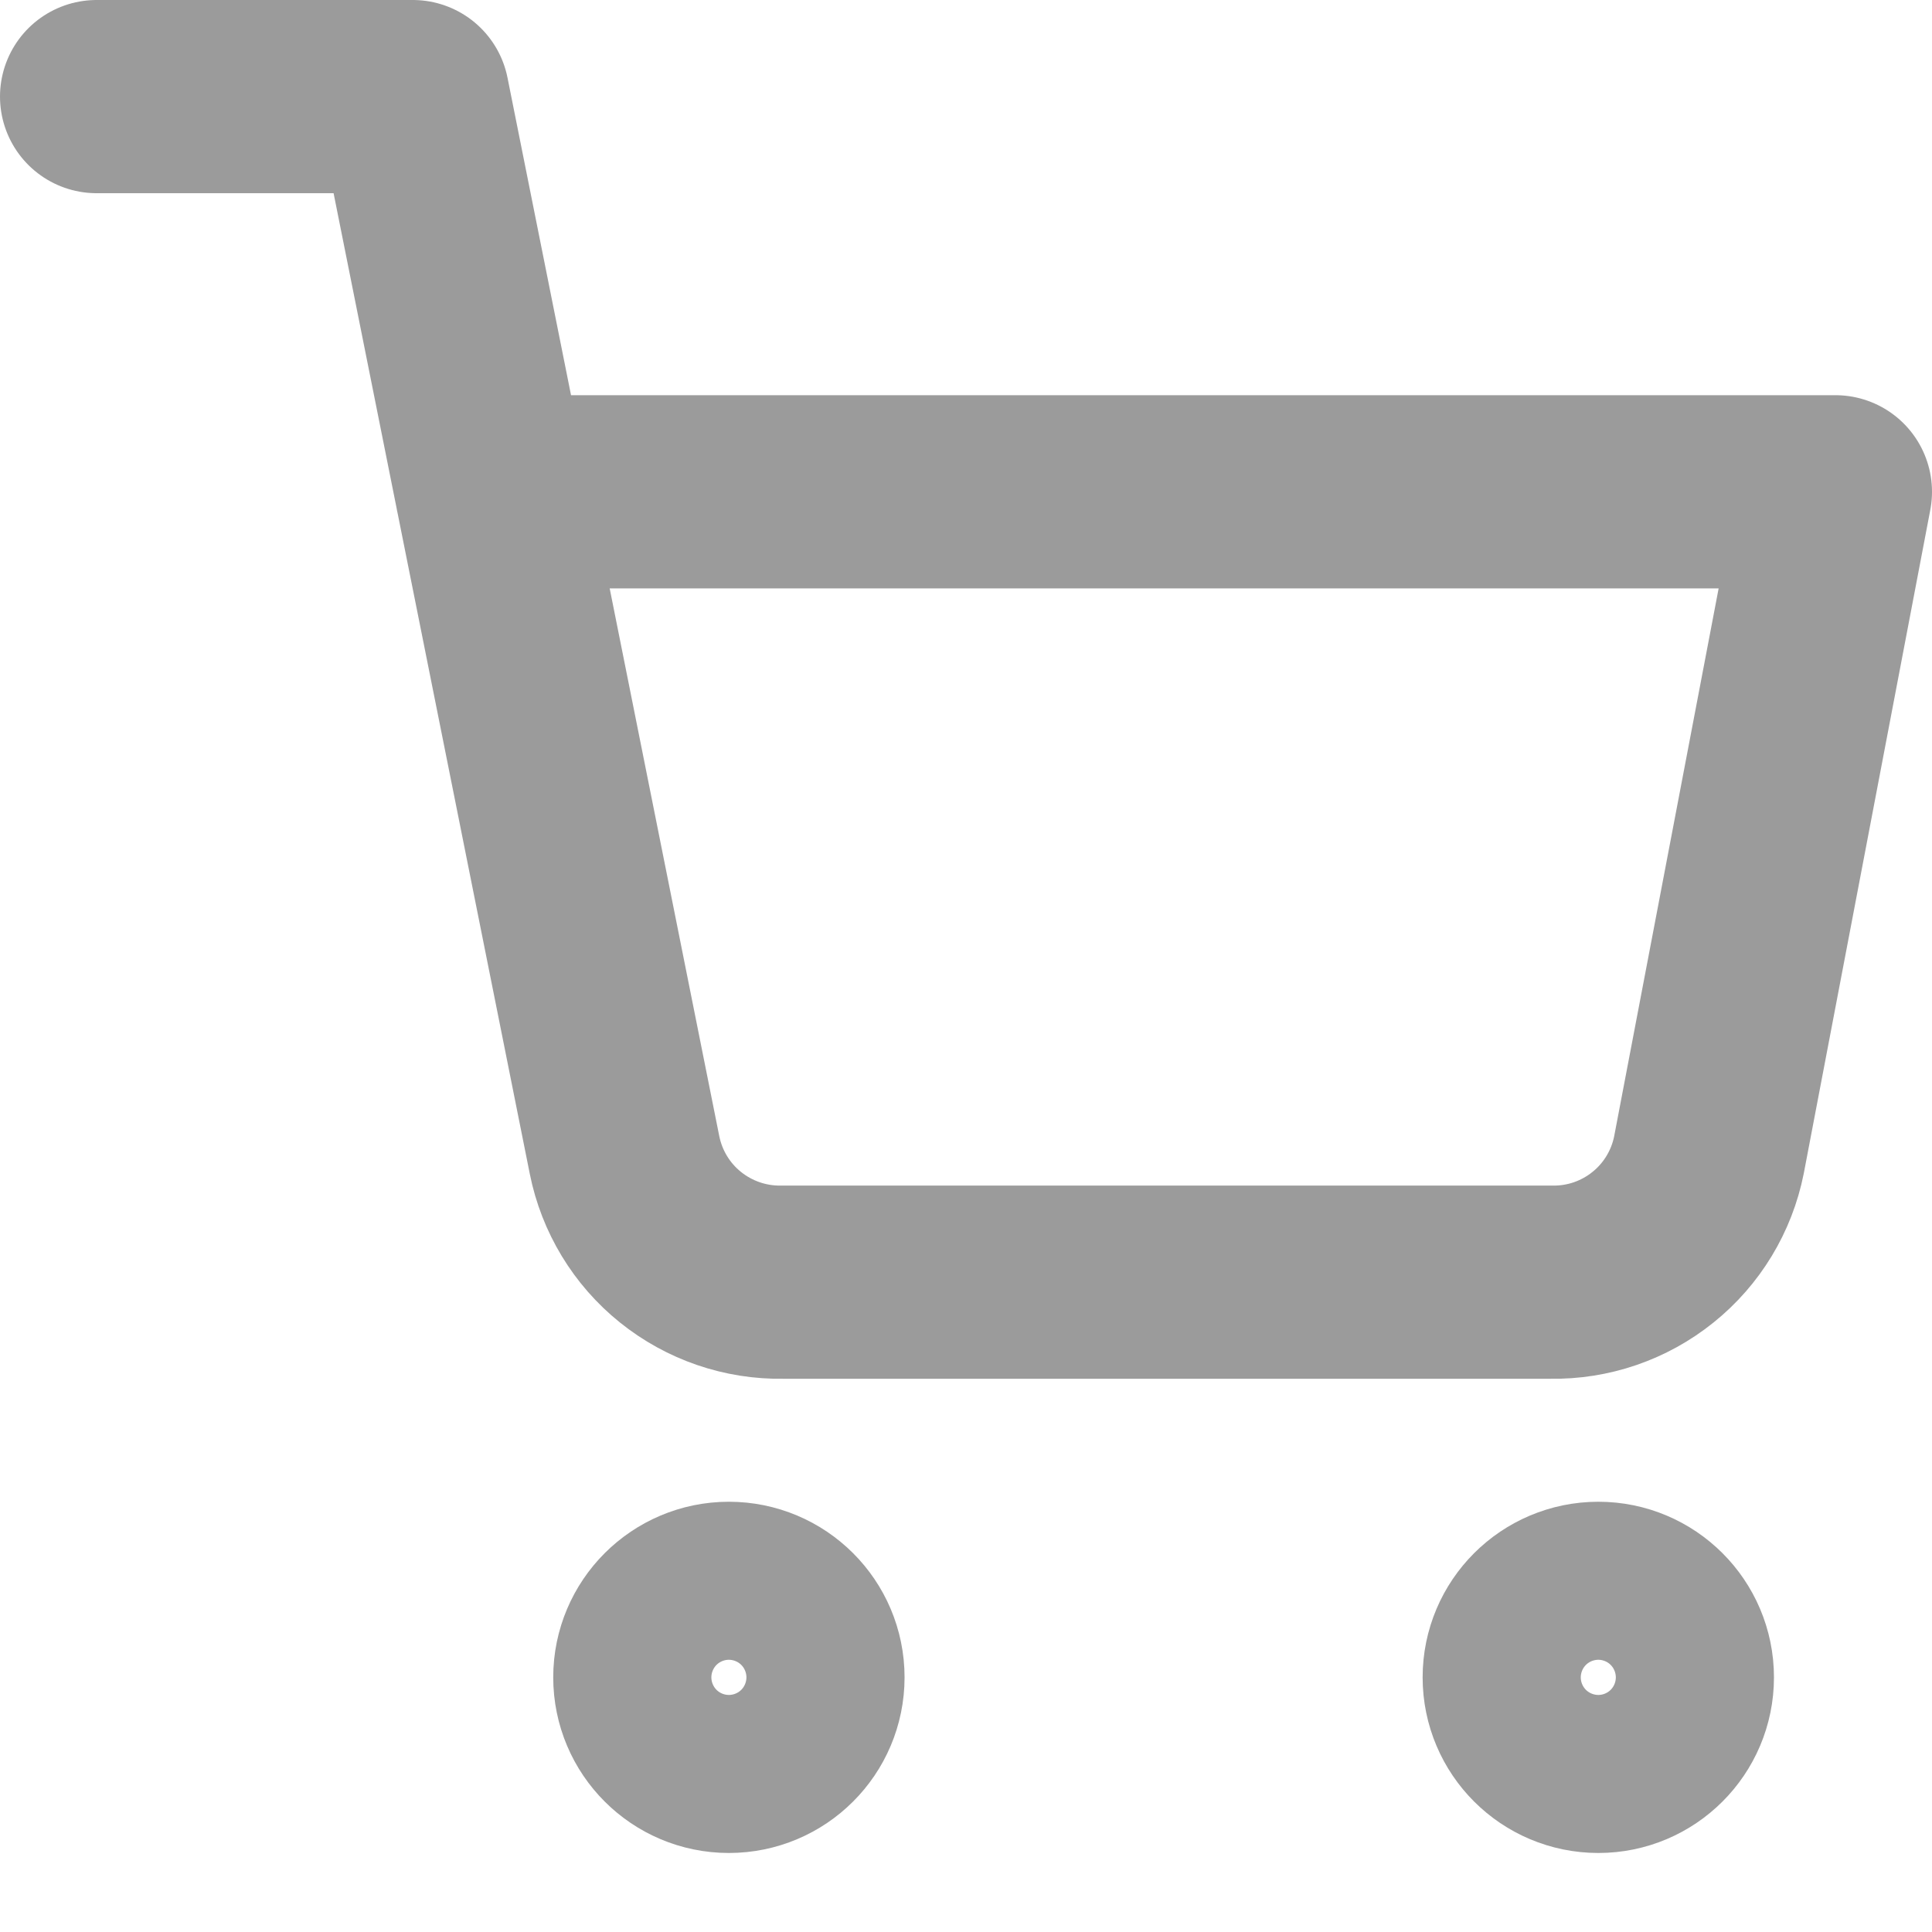
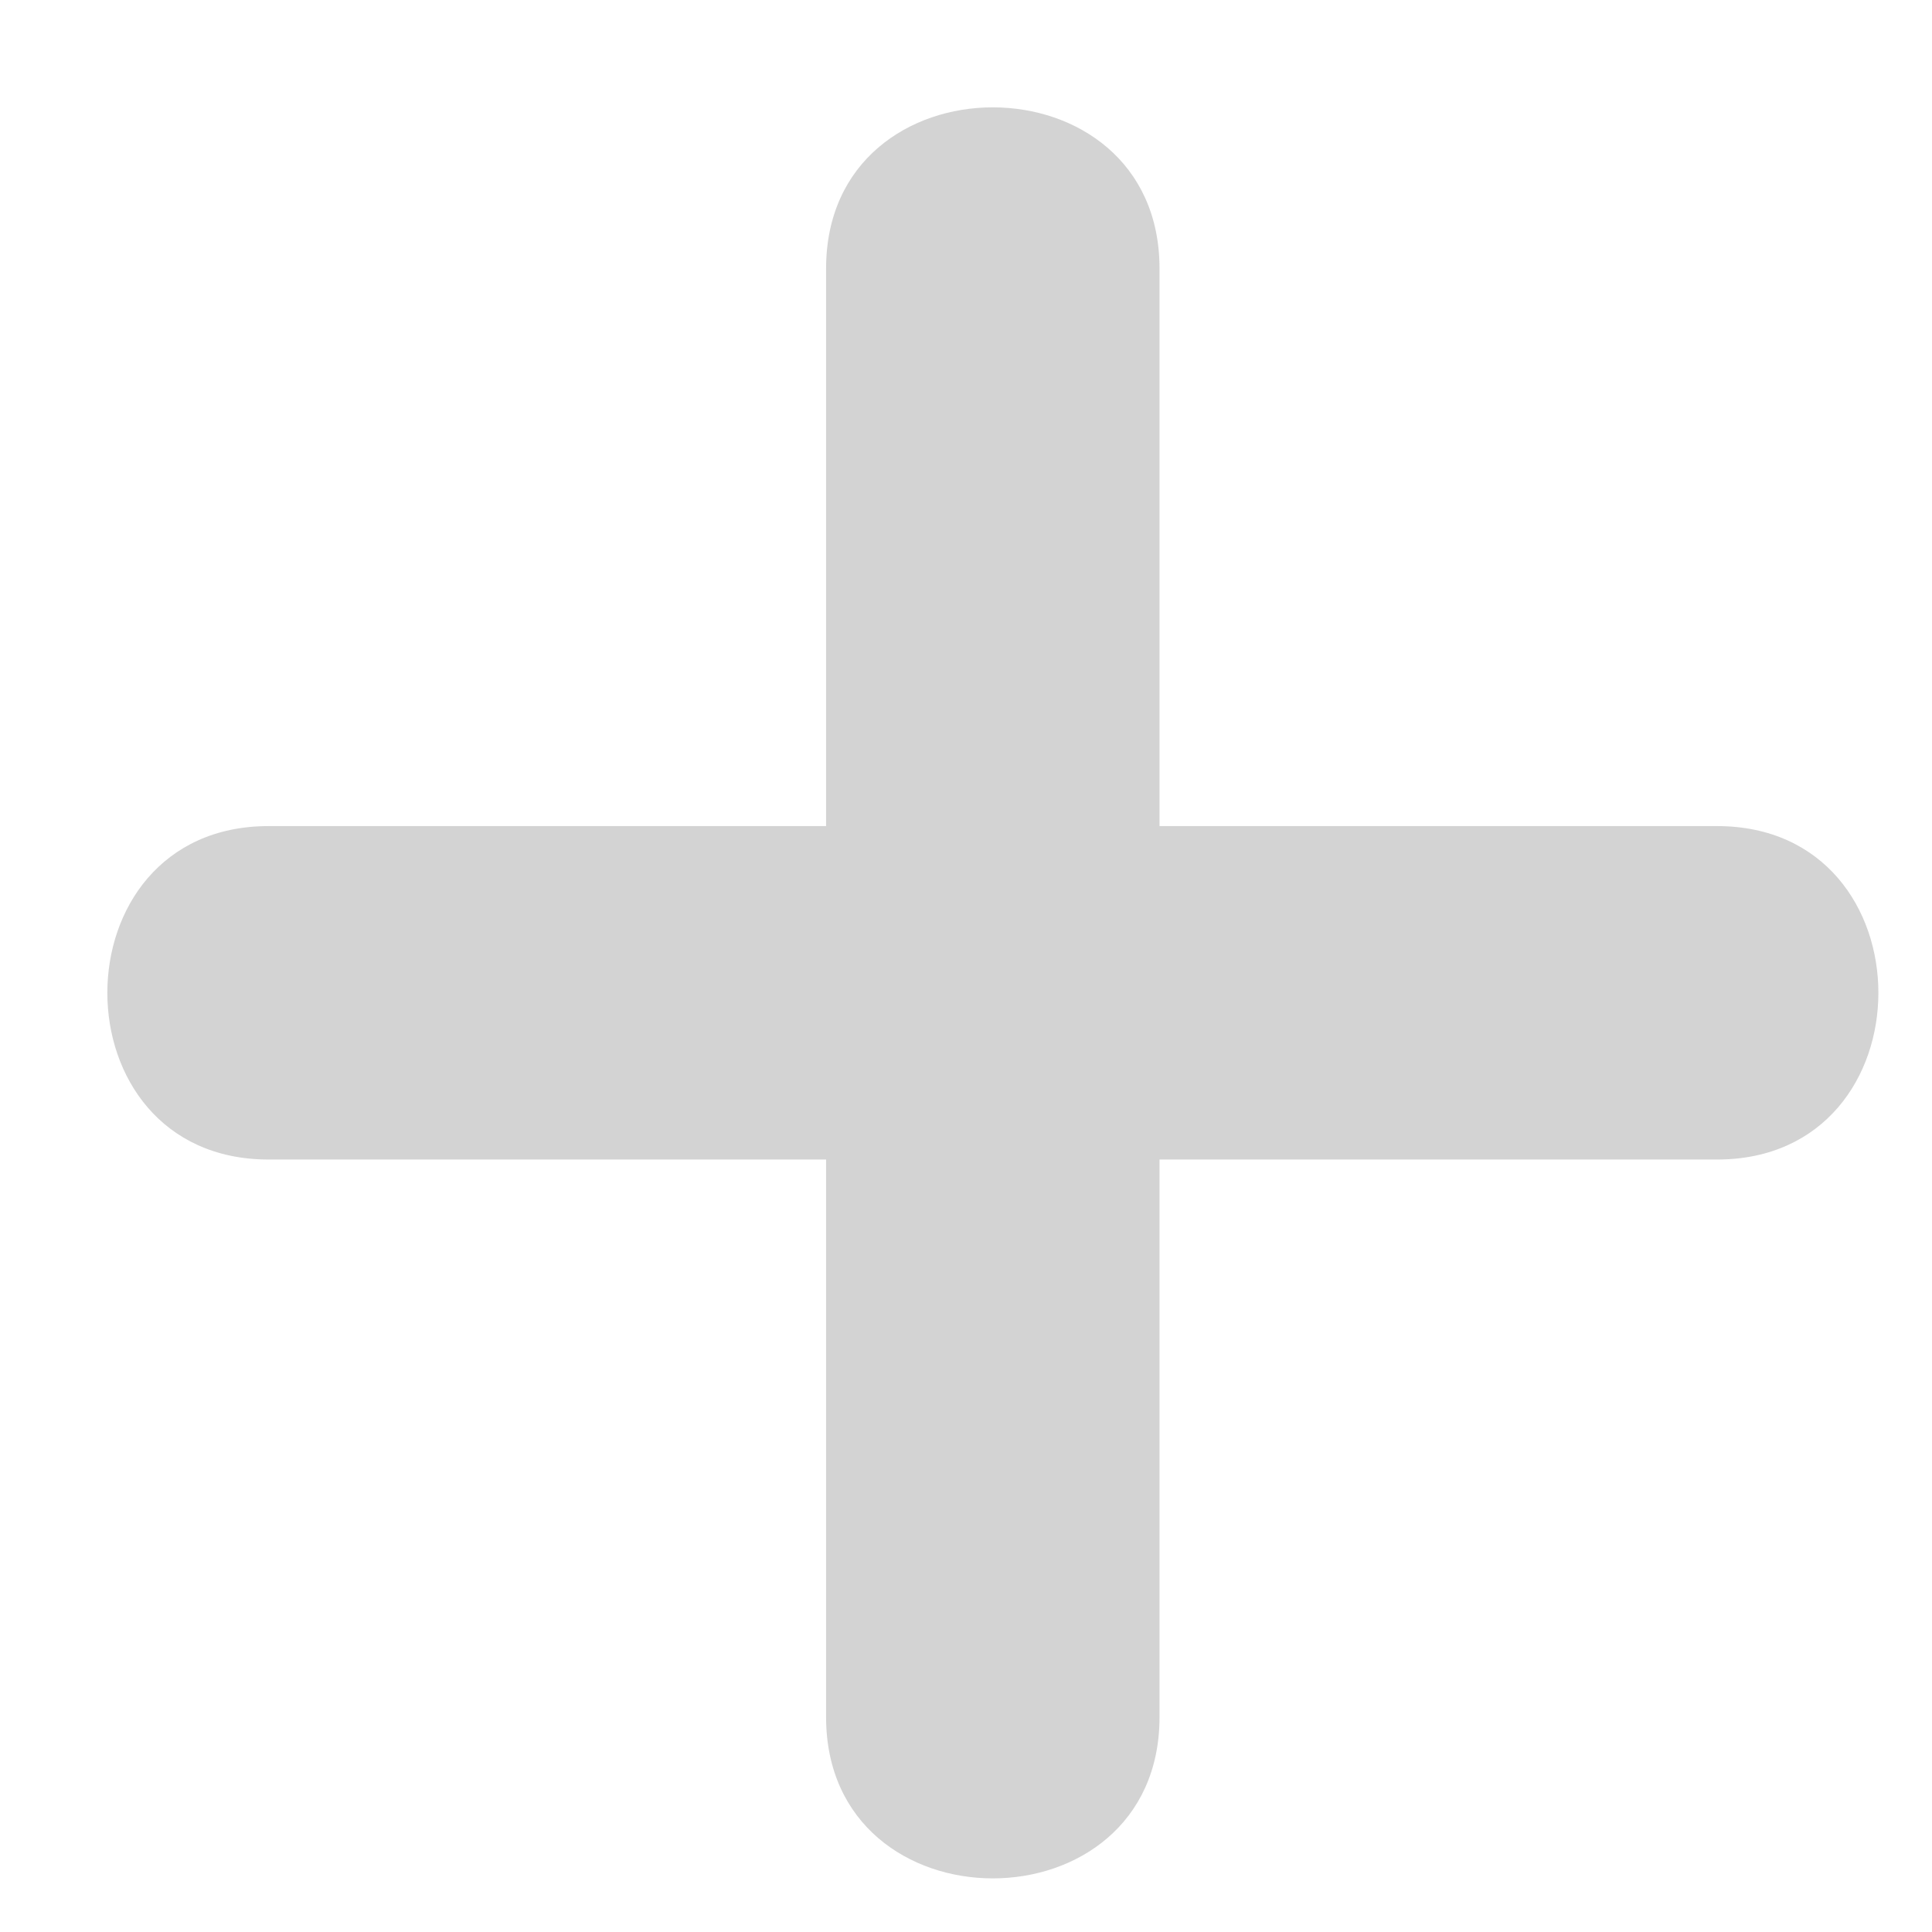
- <svg xmlns="http://www.w3.org/2000/svg" width="20" height="20" viewBox="0 0 20 20" fill="none">
-   <path d="M7.545 18.182C7.997 18.182 8.364 17.816 8.364 17.364C8.364 16.912 7.997 16.546 7.545 16.546C7.094 16.546 6.727 16.912 6.727 17.364C6.727 17.816 7.094 18.182 7.545 18.182Z" stroke="#9B9B9B" stroke-width="2" stroke-linecap="round" stroke-linejoin="round" />
-   <path d="M16.546 18.182C16.997 18.182 17.364 17.816 17.364 17.364C17.364 16.912 16.997 16.546 16.546 16.546C16.094 16.546 15.727 16.912 15.727 17.364C15.727 17.816 16.094 18.182 16.546 18.182Z" stroke="#9B9B9B" stroke-width="2" stroke-linecap="round" stroke-linejoin="round" />
-   <path d="M1 1H4.273L6.465 11.956C6.54 12.332 6.745 12.671 7.044 12.911C7.344 13.152 7.718 13.28 8.102 13.273H16.055C16.439 13.28 16.813 13.152 17.112 12.911C17.411 12.671 17.616 12.332 17.691 11.956L19 5.091H5.091" stroke="#9B9B9B" stroke-width="2" stroke-linecap="round" stroke-linejoin="round" />
+ <svg xmlns="http://www.w3.org/2000/svg" width="12" height="12" viewBox="0 0 12 12" fill="none">
+   <path d="M10.665 5.131H7.202V1.668C7.202 0.333 5.131 0.333 5.131 1.668V5.131H1.668C0.333 5.131 0.333 7.202 1.668 7.202H5.131V10.665C5.131 12.001 7.202 12.001 7.202 10.665V7.202H10.665C12.001 7.202 12.001 5.131 10.665 5.131Z" fill="#D3D3D3" />
</svg>
